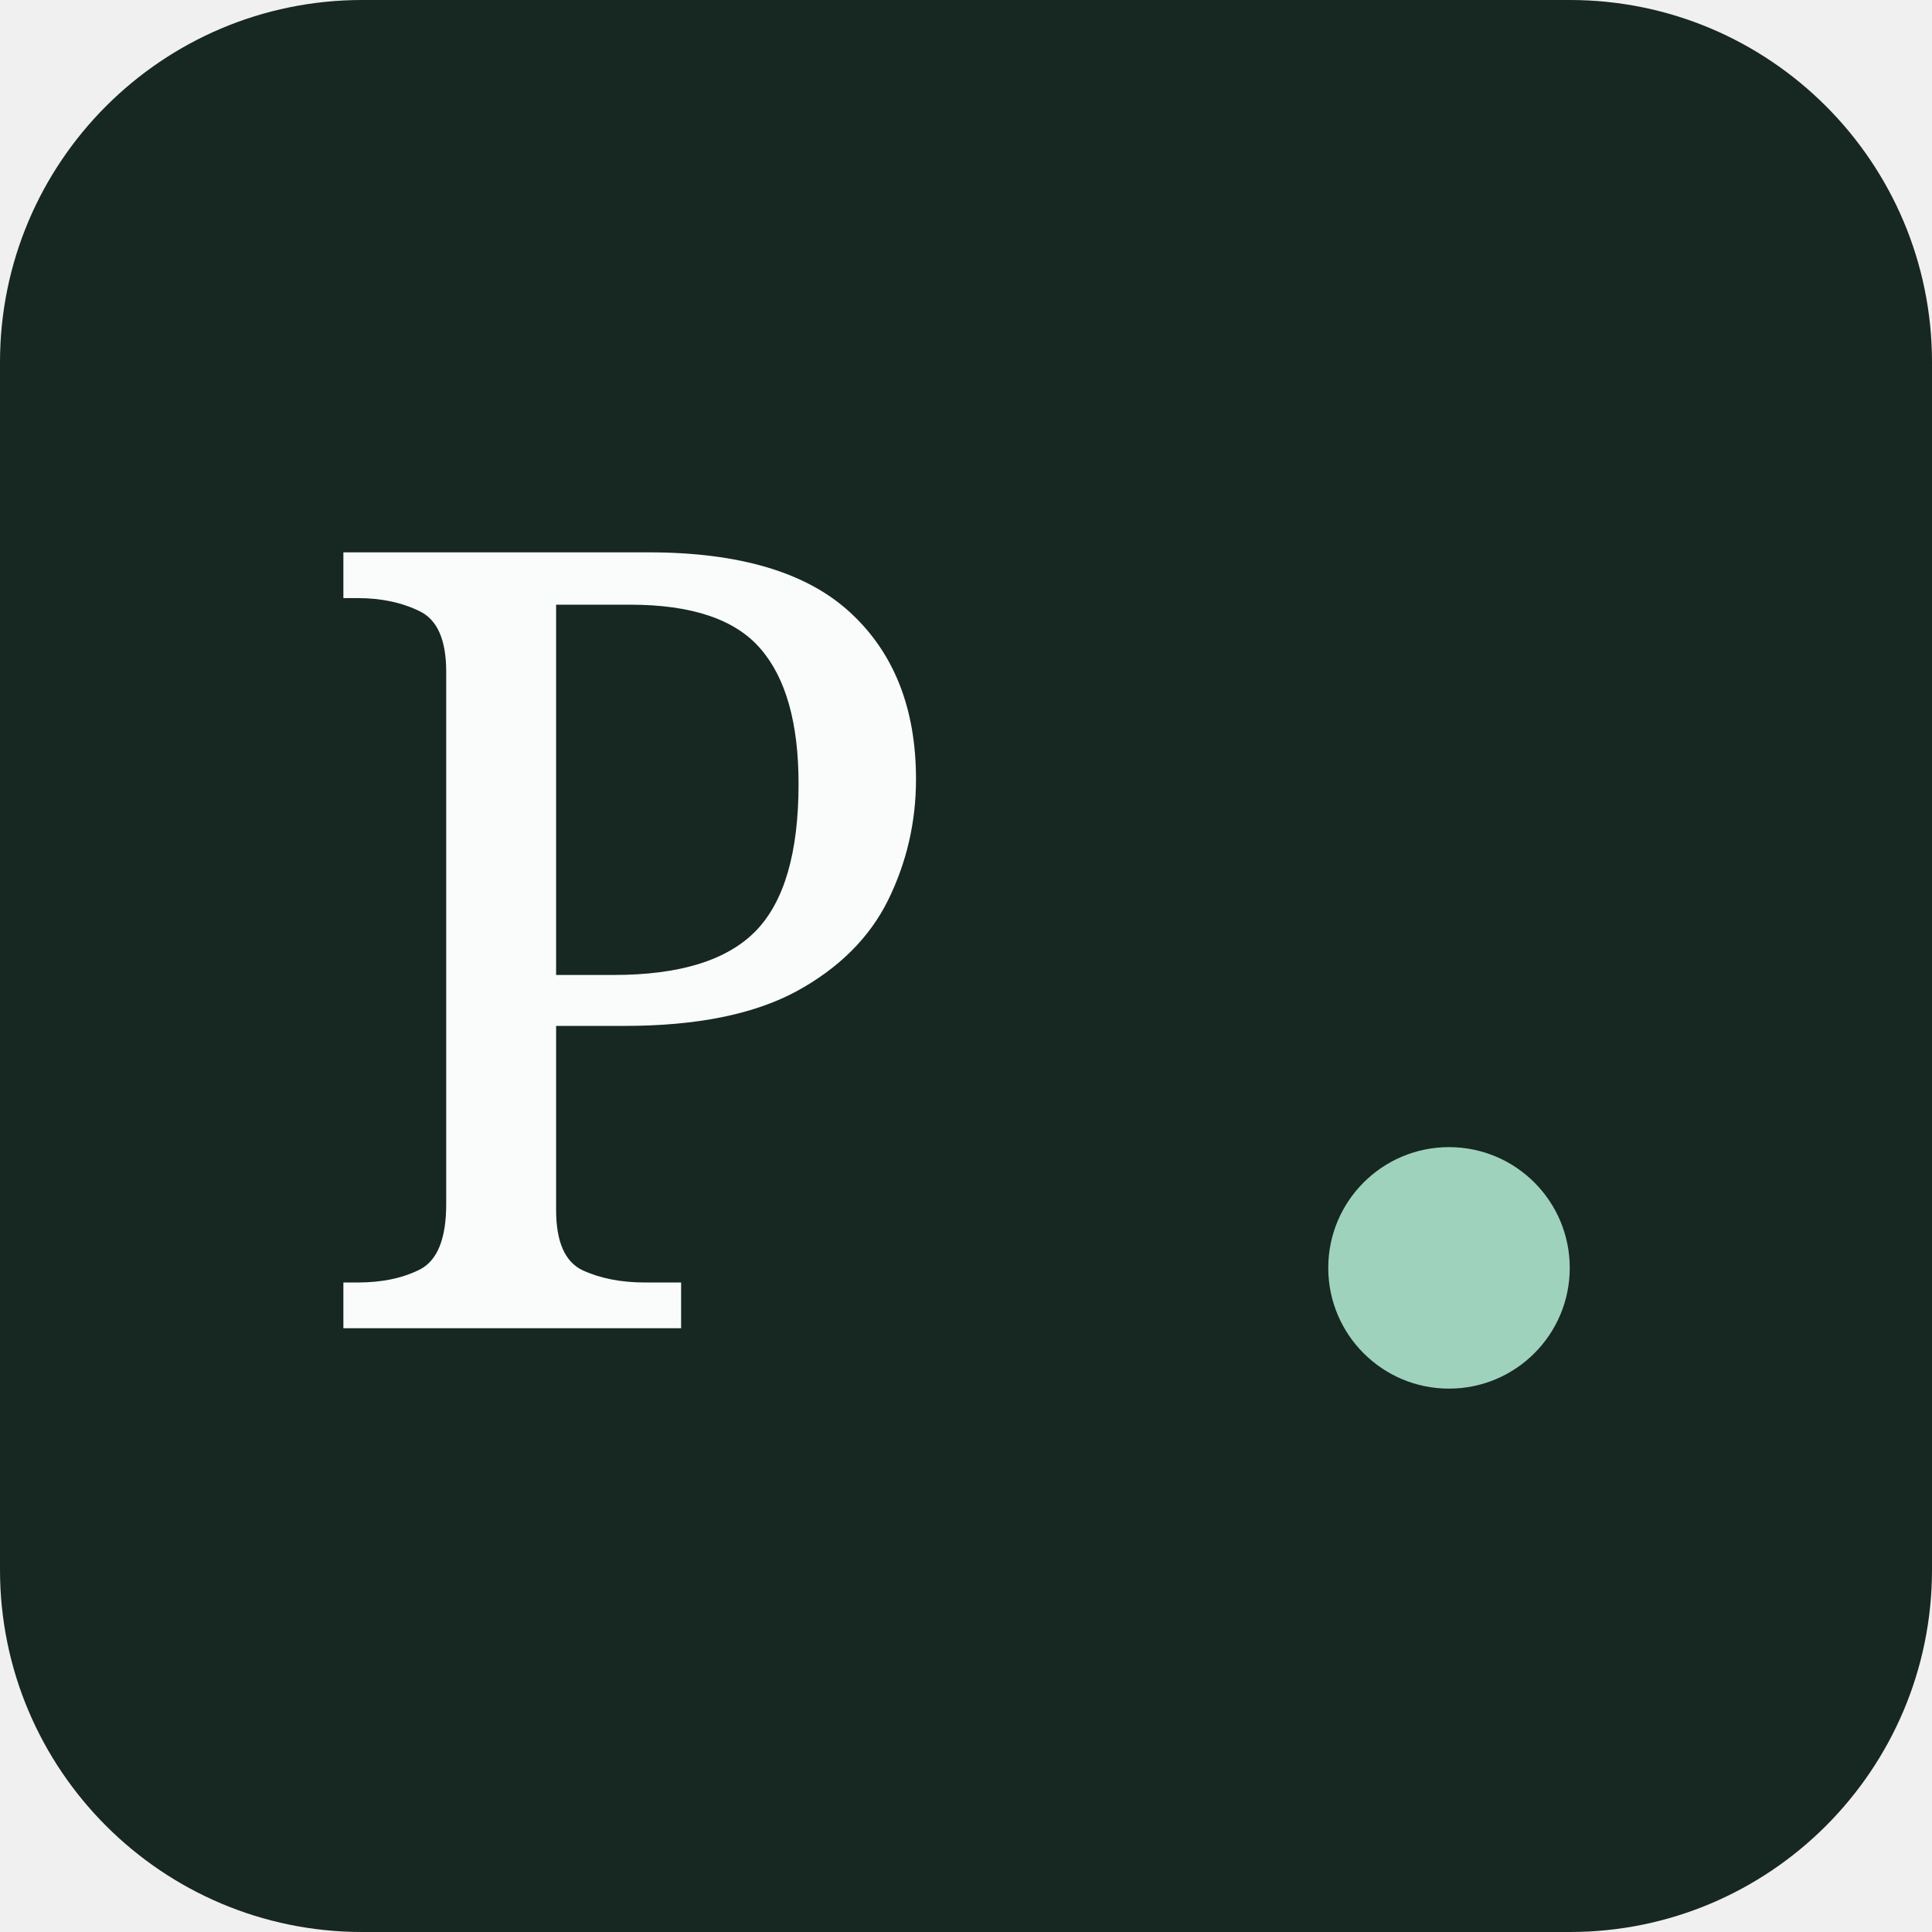
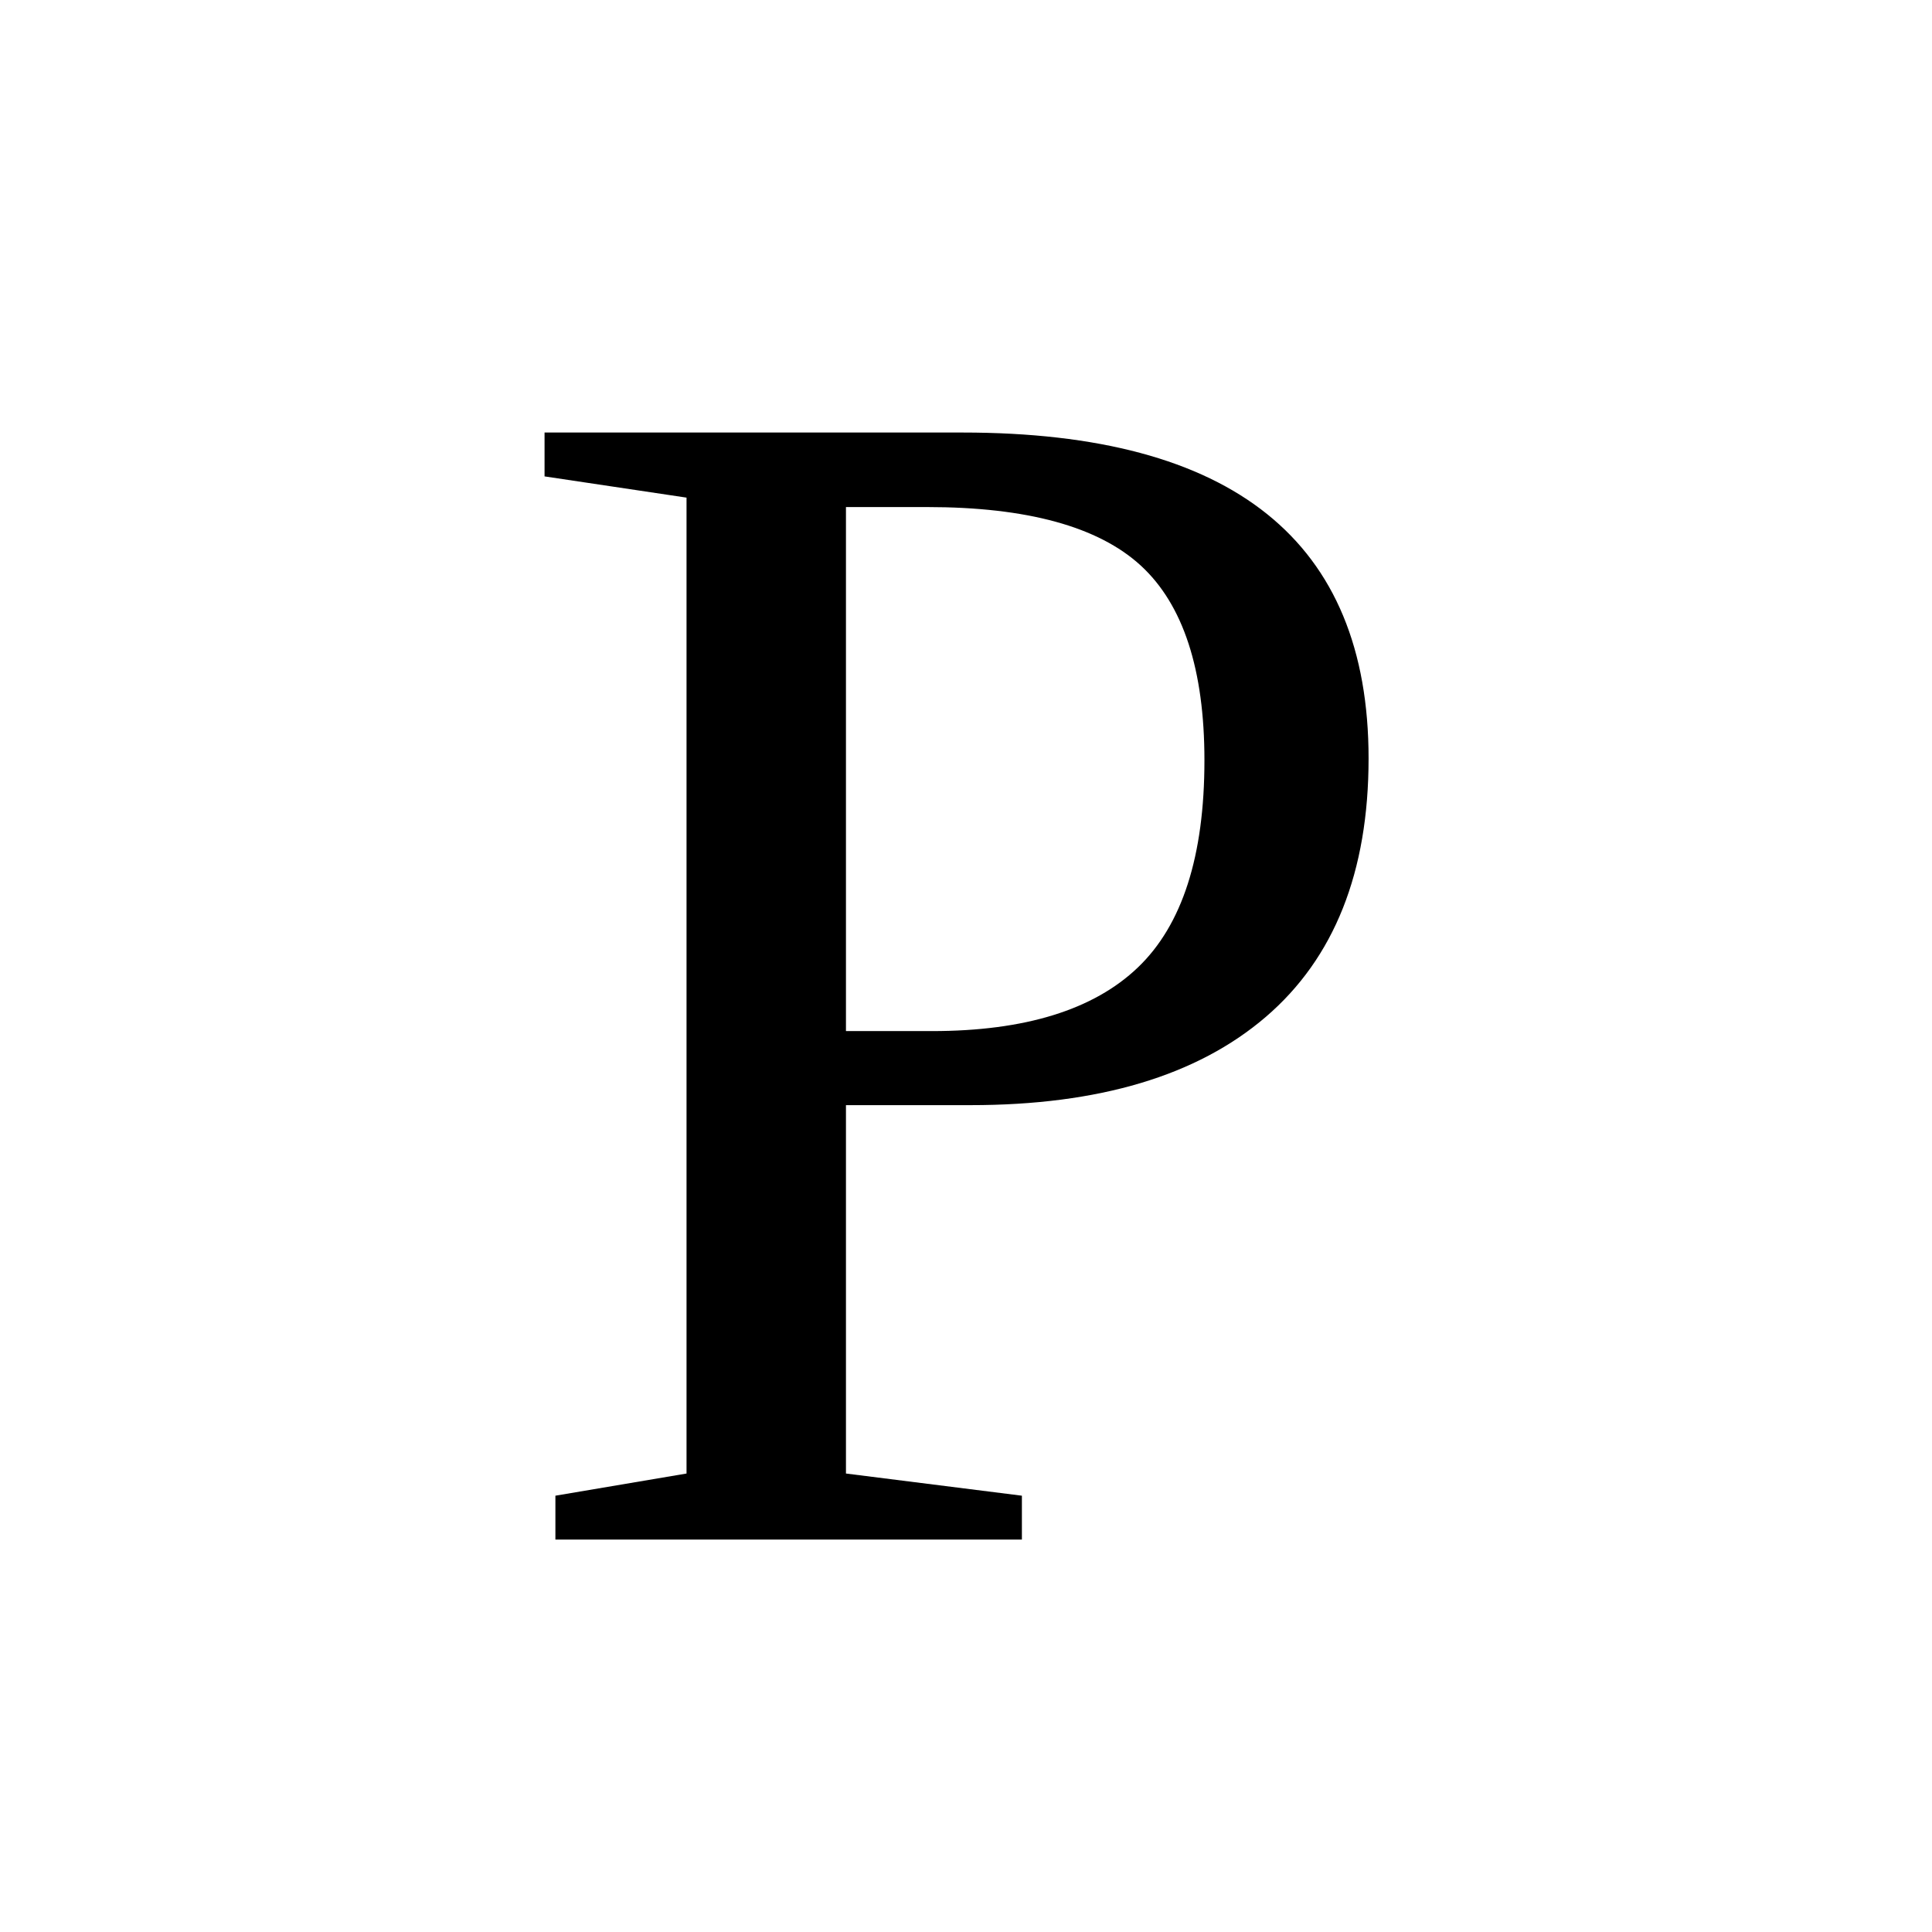
<svg xmlns="http://www.w3.org/2000/svg" viewBox="0 0 64 64">
-   <rect width="64" height="64" rx="12" fill="#172722" />
-   <text x="10" y="44" fill="#fafcfb" font-family="Georgia,serif" font-size="36">P</text>
-   <circle cx="48" cy="42" r="4" fill="#9fd2bc" />
+   <rect width="64" height="64" fill="#fff" />
+   <text x="32" y="51" text-anchor="middle" fill="#000" font-family="Georgia, 'Times New Roman', serif" font-size="56">P</text>
</svg>
